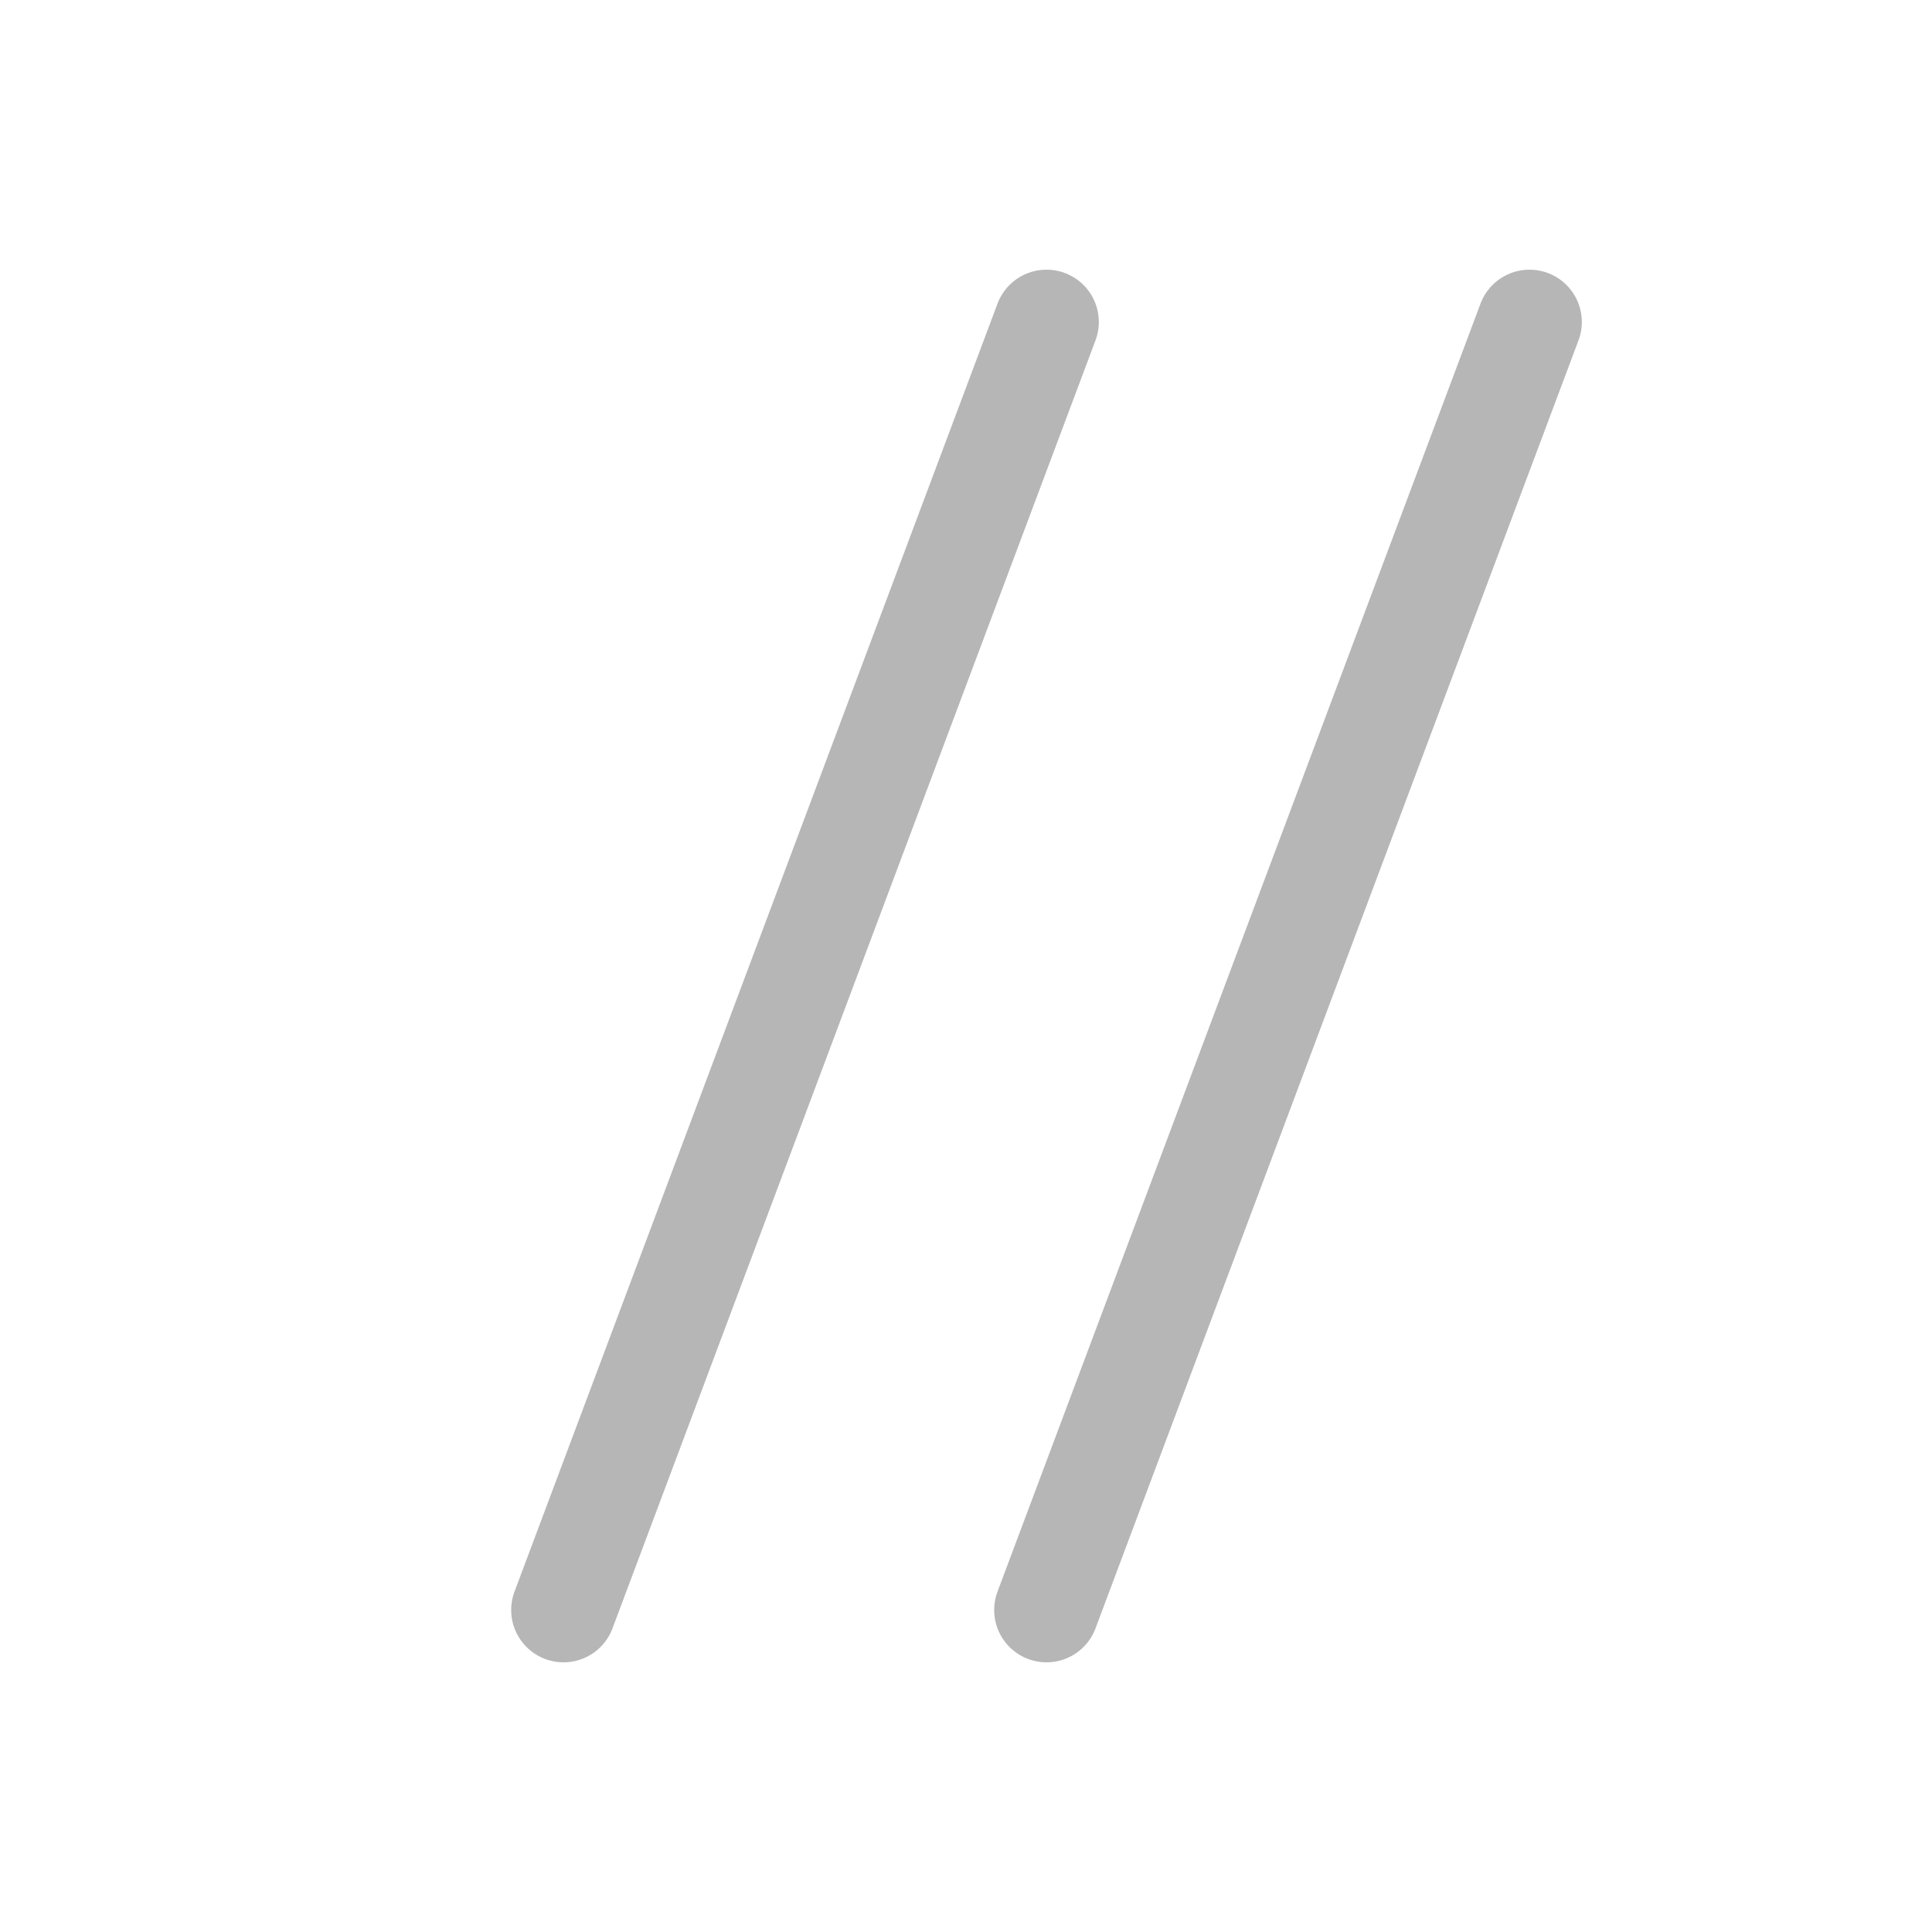
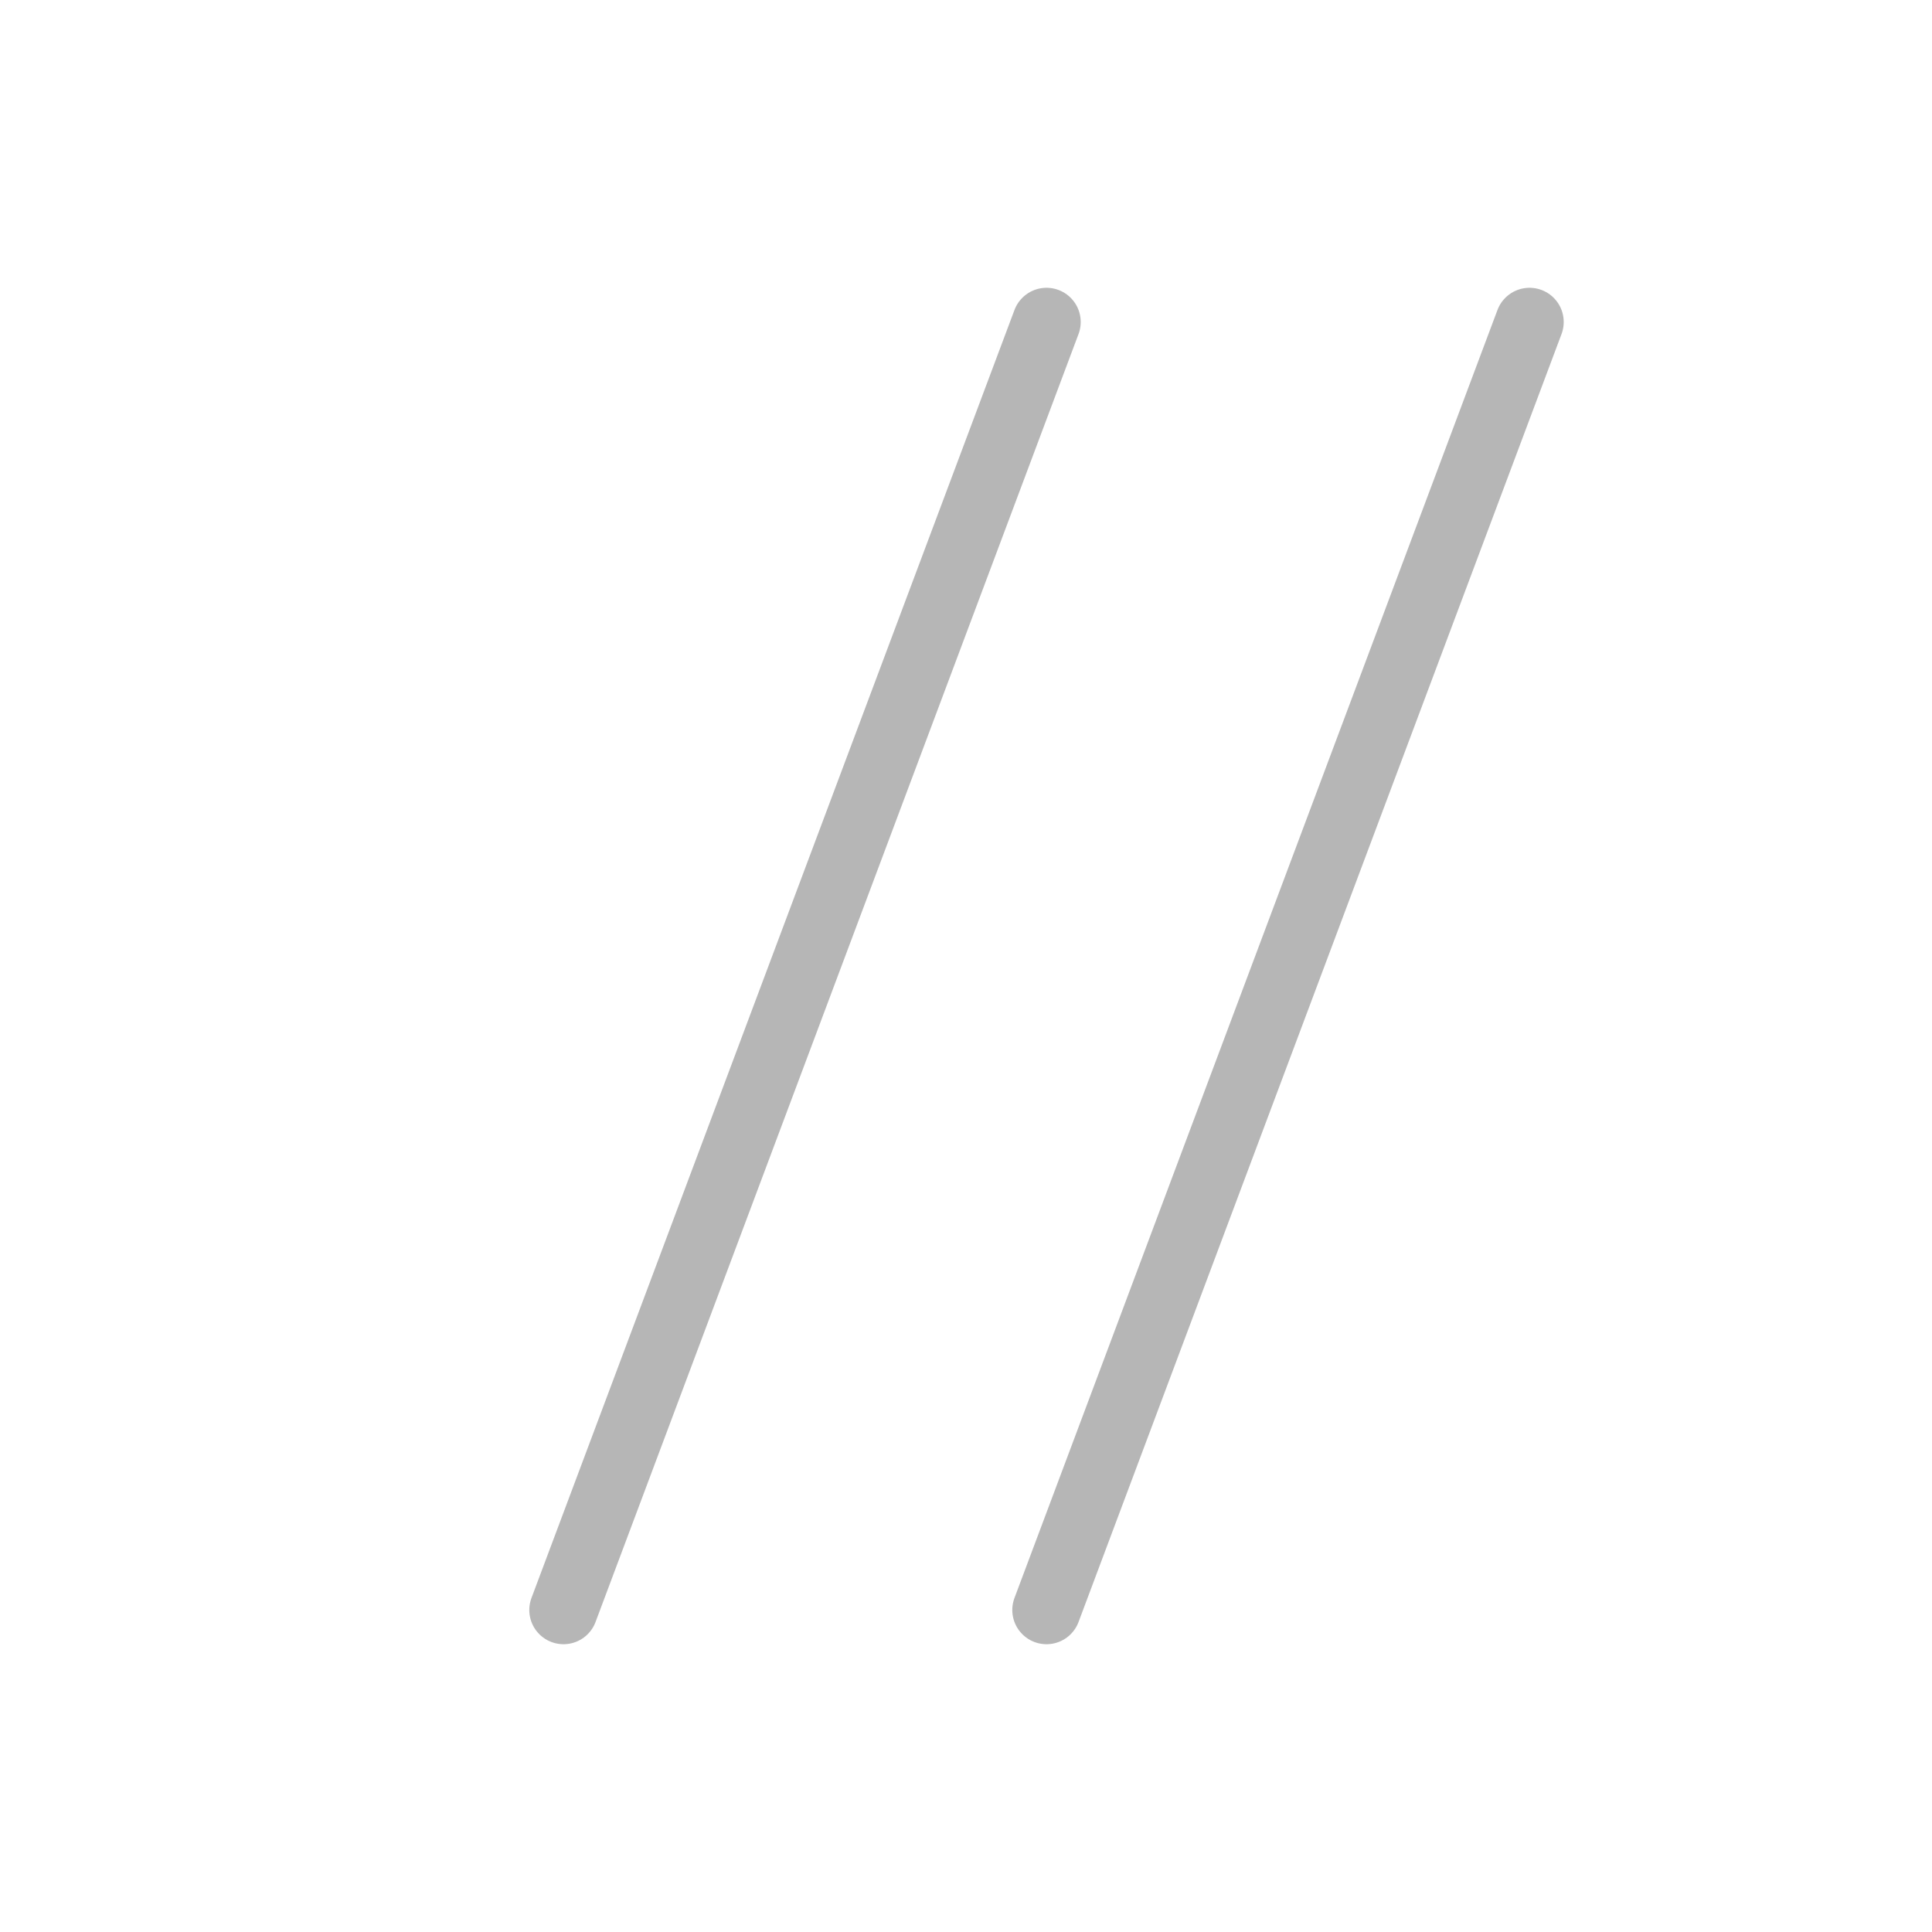
- <svg xmlns="http://www.w3.org/2000/svg" width="24" height="24" viewBox="0 0 24 24" fill="none" stroke="#b6b6b6" stroke-width="1.3" stroke-linecap="round" stroke-linejoin="round">
+ <svg xmlns="http://www.w3.org/2000/svg" width="24" height="24" viewBox="0 0 24 24" fill="none" stroke="#b6b6b6" stroke-width="0.85" stroke-linecap="round" stroke-linejoin="round">
  <path d="M7 20 13 4M13 20 19 4" />
</svg>
